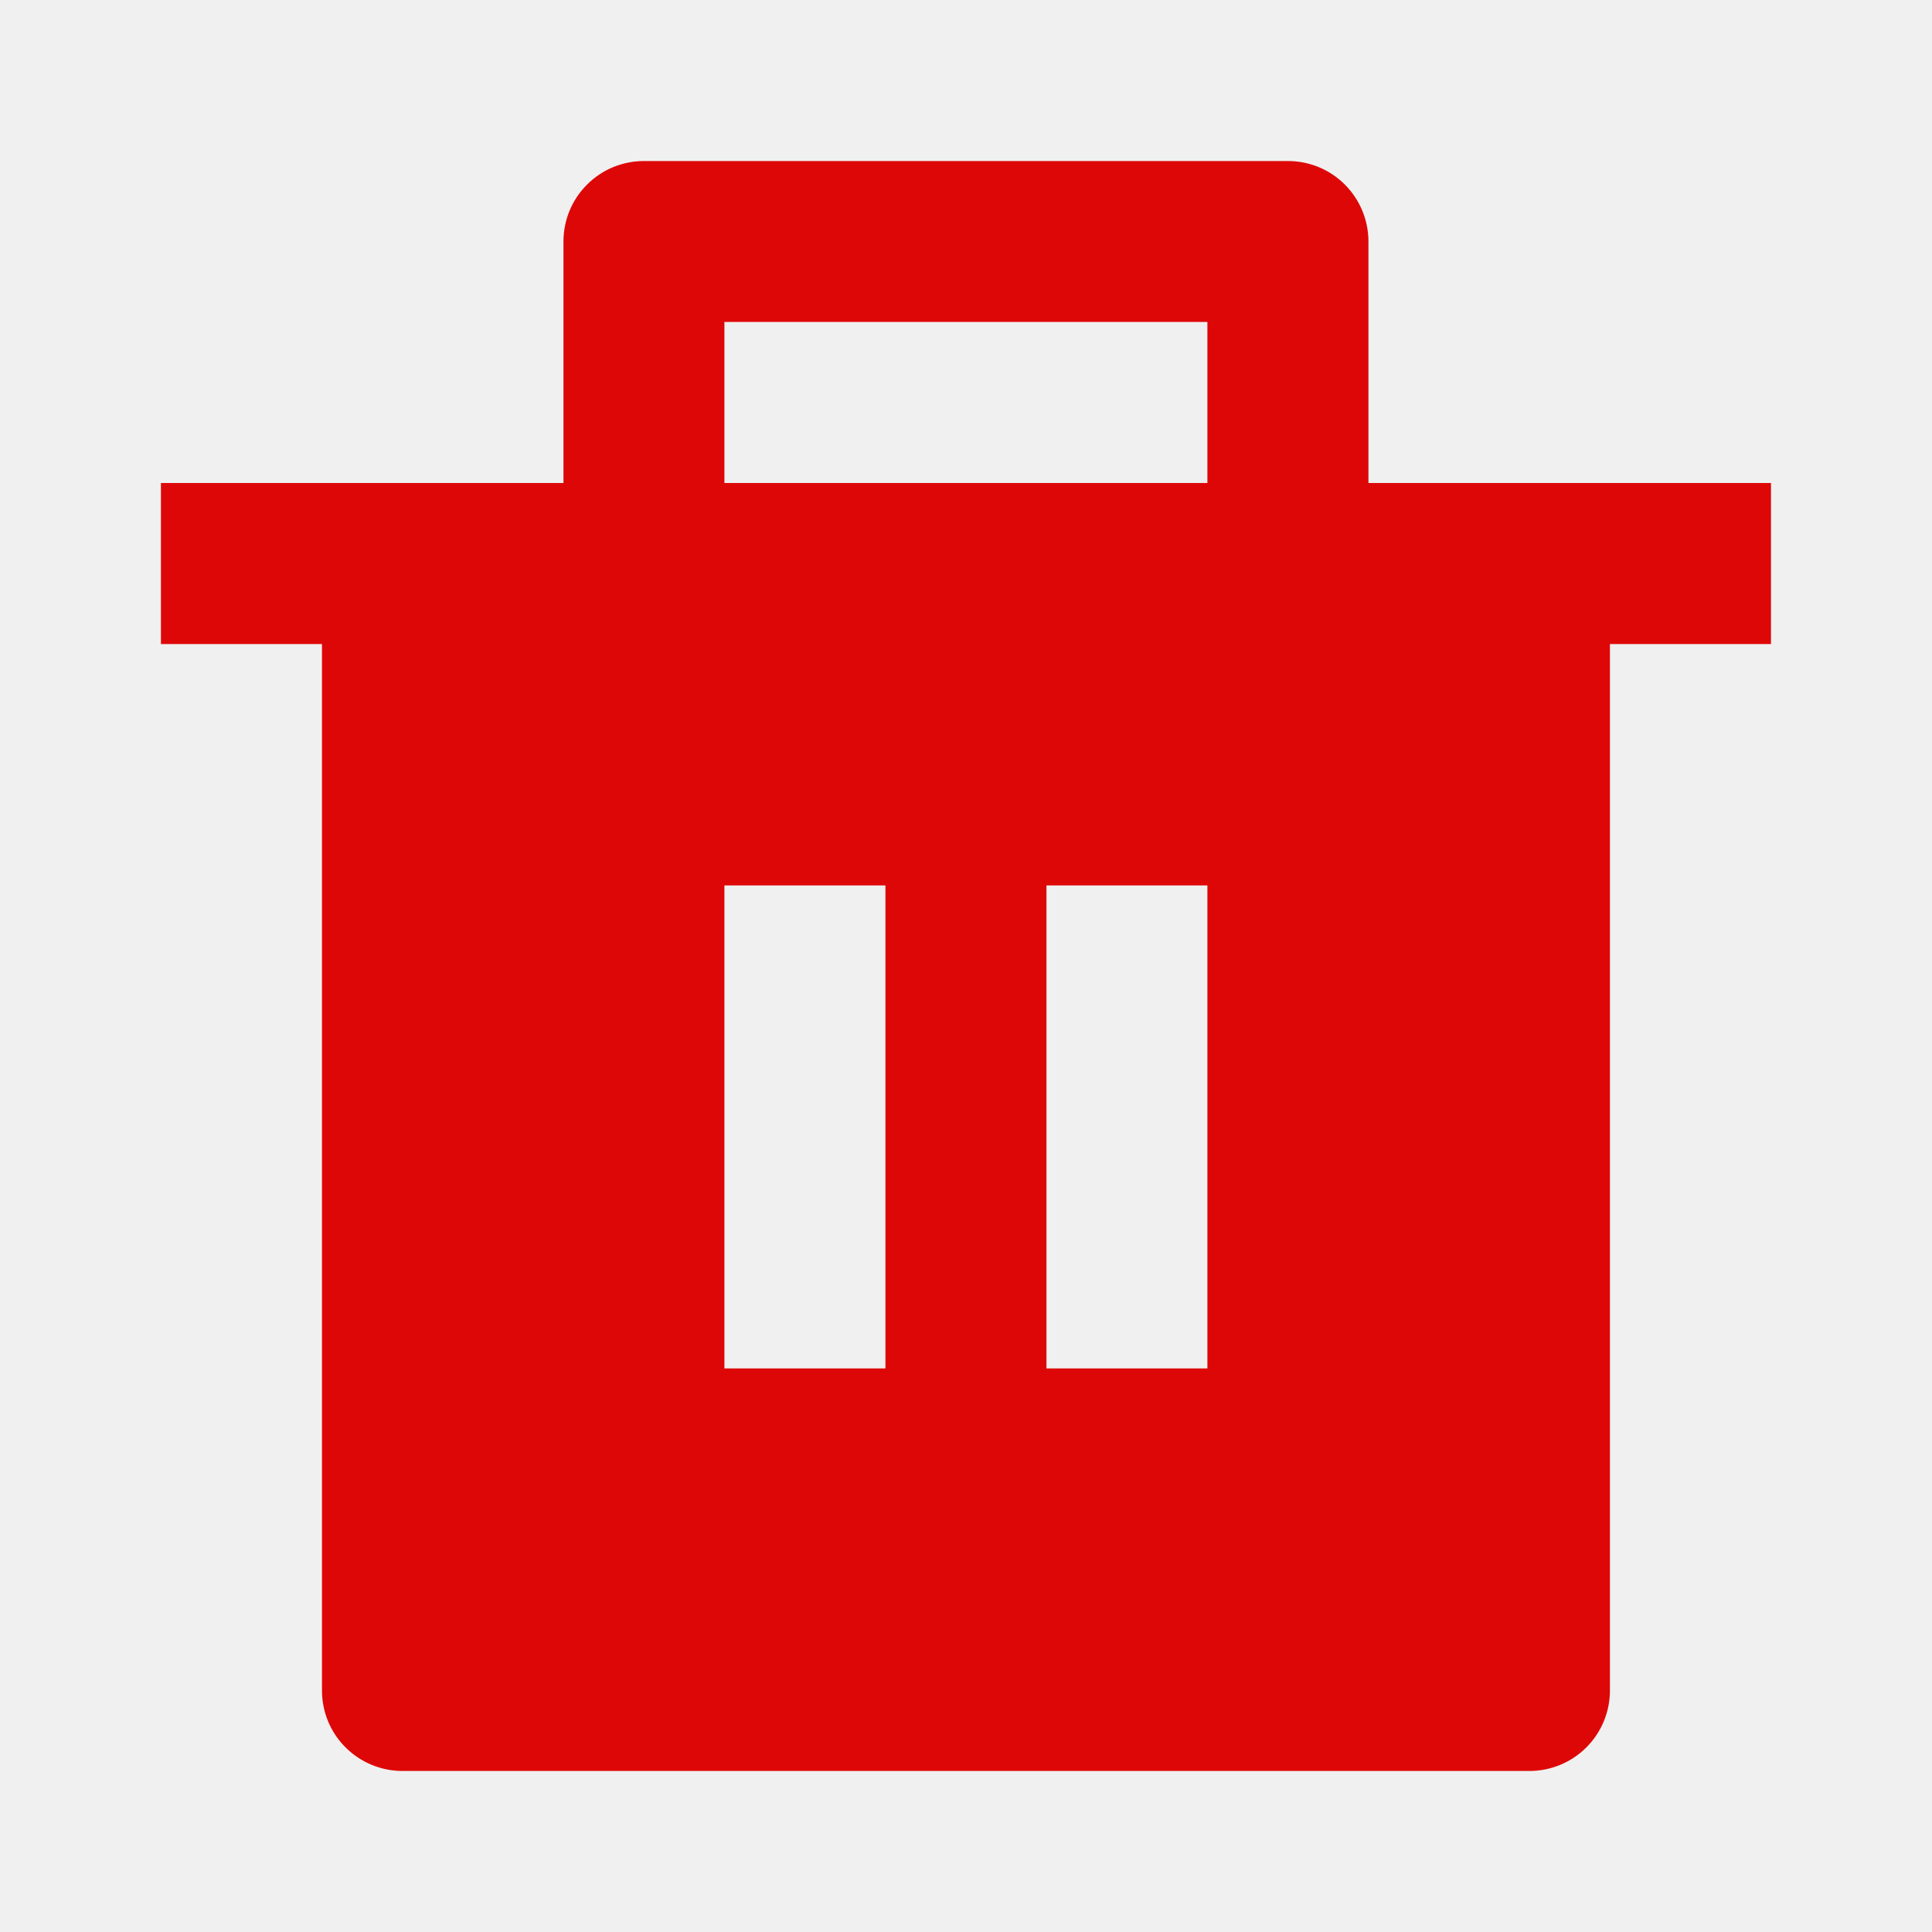
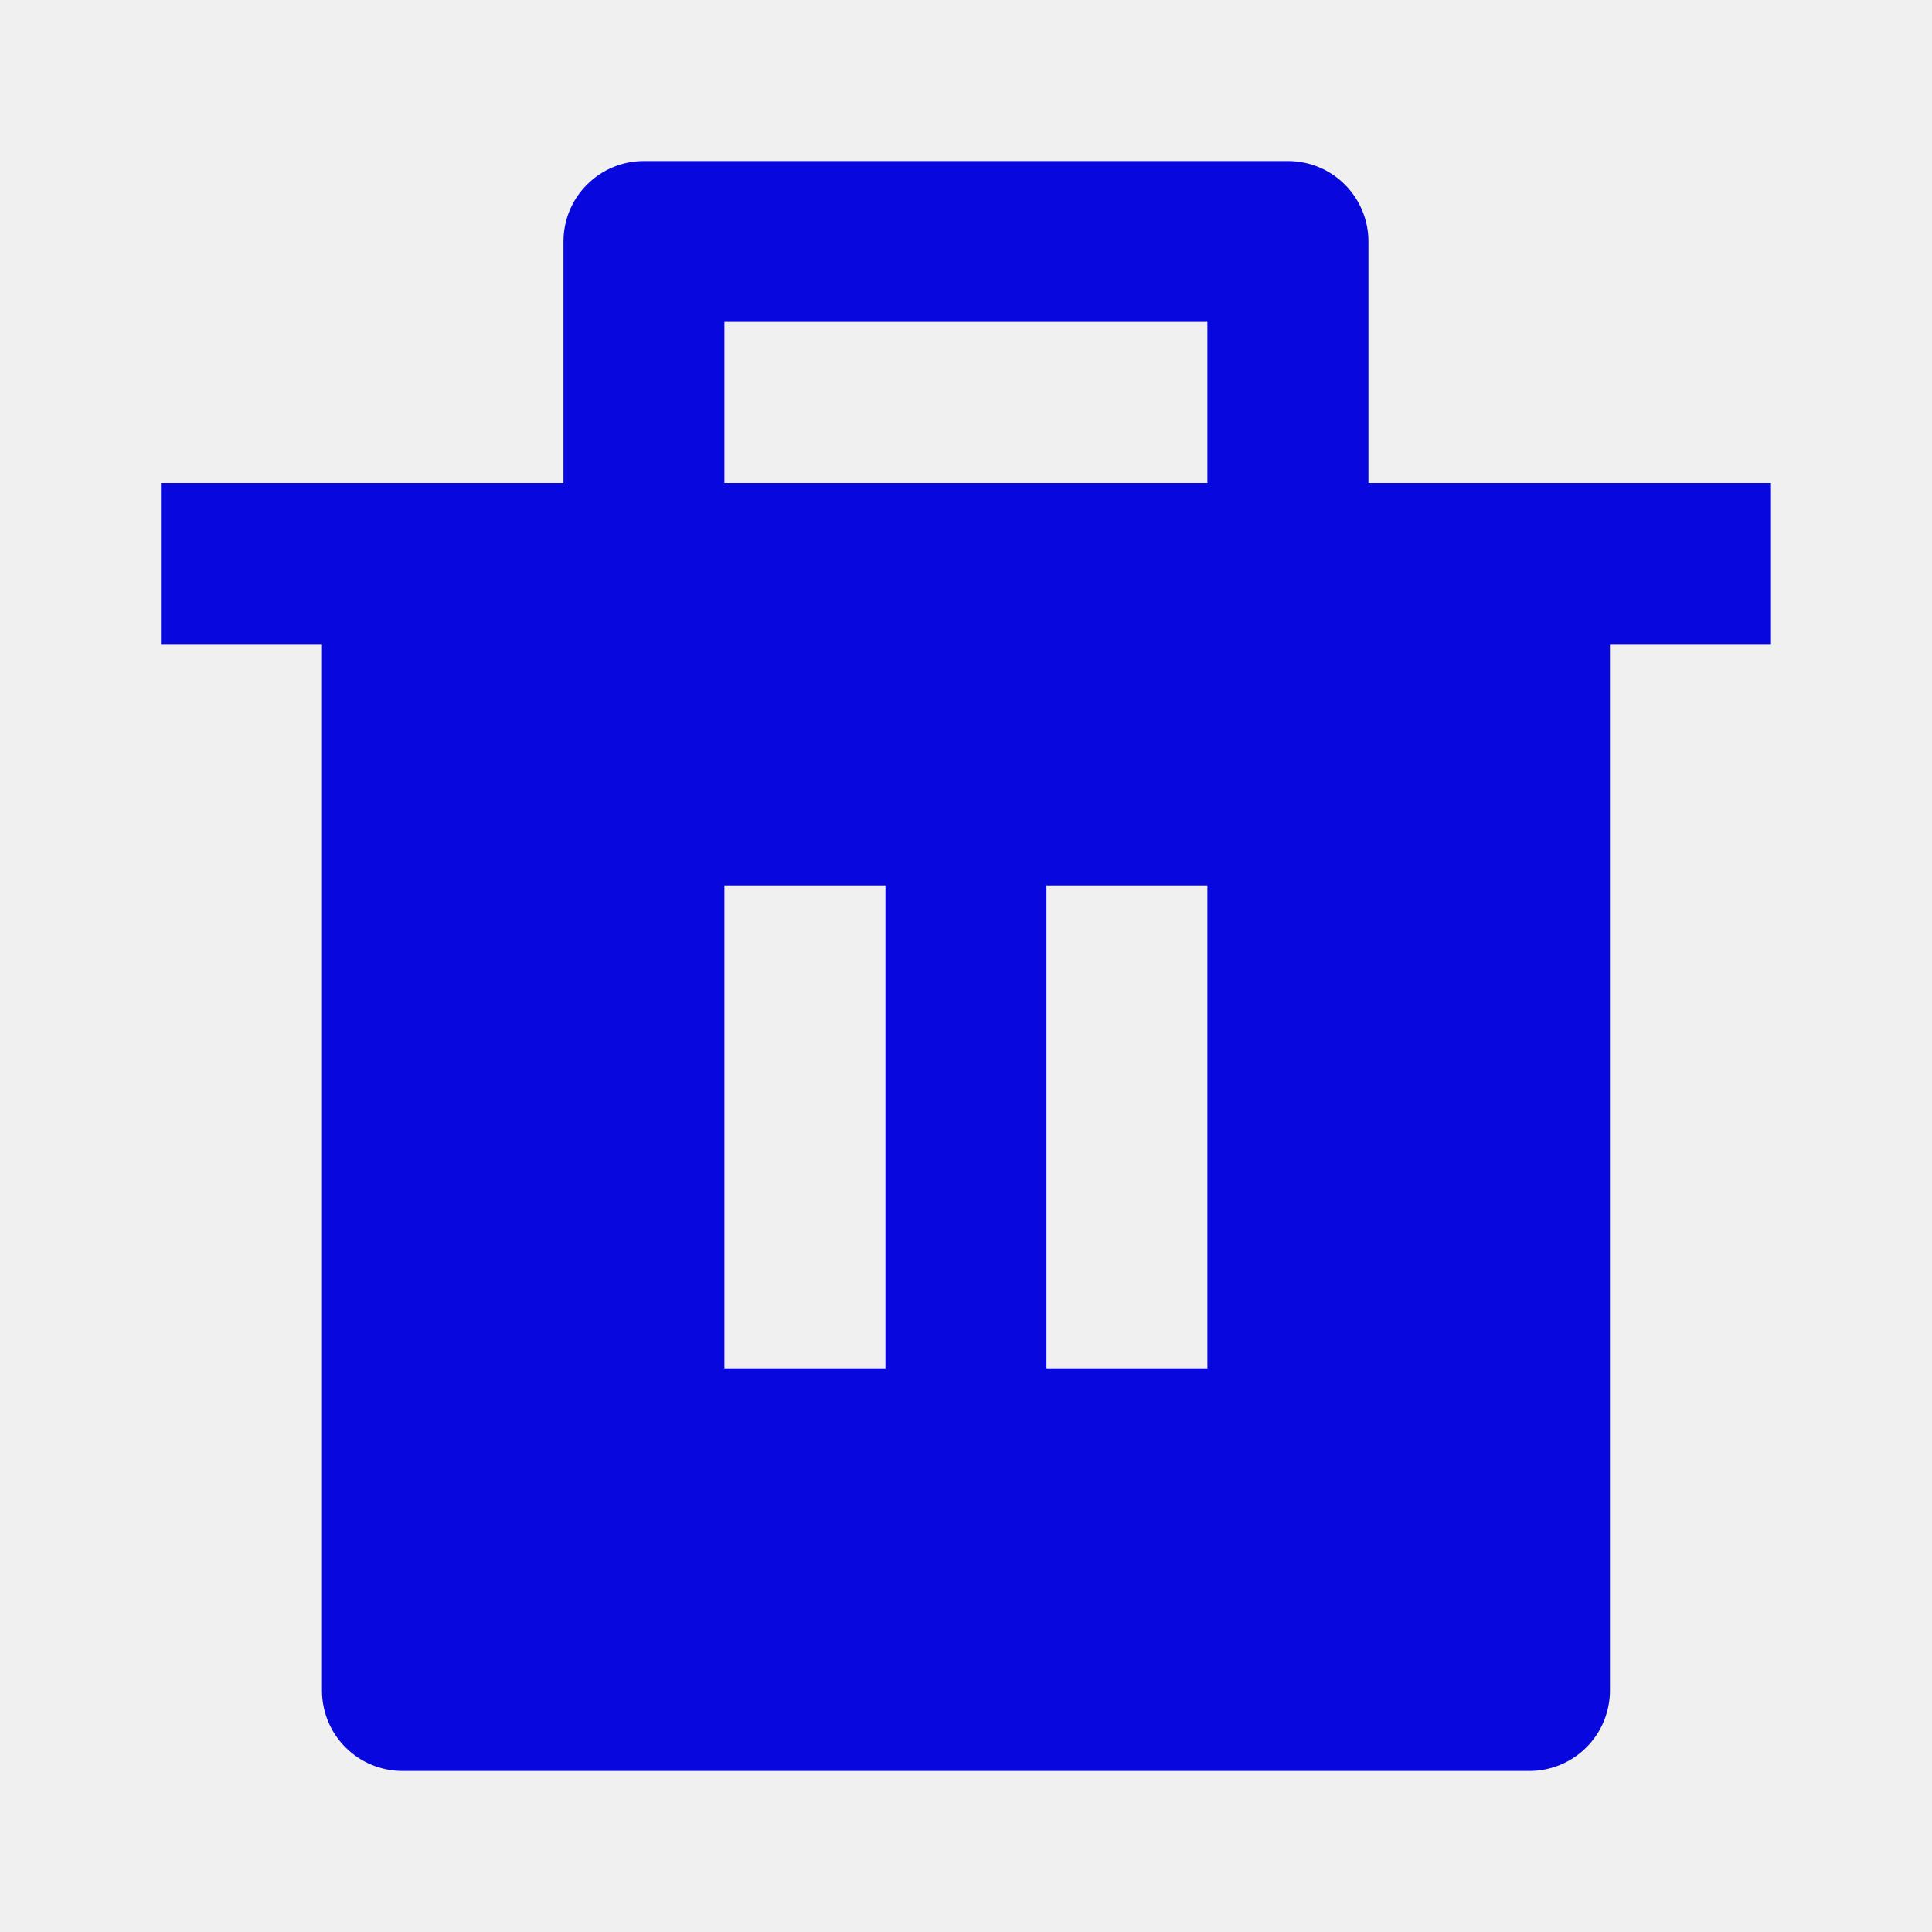
<svg xmlns="http://www.w3.org/2000/svg" width="20" height="20" viewBox="0 0 20 20" fill="none">
  <g clip-path="url(#clip0_511_3699)">
-     <path d="M14.166 5H18.333V6.667H16.666V17.5C16.666 17.721 16.578 17.933 16.422 18.089C16.266 18.245 16.054 18.333 15.833 18.333H4.166C3.945 18.333 3.733 18.245 3.577 18.089C3.42 17.933 3.333 17.721 3.333 17.5V6.667H1.666V5H5.833V2.5C5.833 2.279 5.92 2.067 6.077 1.911C6.233 1.754 6.445 1.667 6.666 1.667H13.333C13.554 1.667 13.766 1.754 13.922 1.911C14.078 2.067 14.166 2.279 14.166 2.5V5ZM7.499 9.166V14.166H9.166V9.166H7.499ZM10.833 9.166V14.166H12.499V9.166H10.833ZM7.499 3.333V5H12.499V3.333H7.499Z" fill="#DE0707" />
+     <path d="M14.166 5H18.333V6.667H16.666V17.5C16.666 17.721 16.578 17.933 16.422 18.089C16.266 18.245 16.054 18.333 15.833 18.333H4.166C3.945 18.333 3.733 18.245 3.577 18.089C3.42 17.933 3.333 17.721 3.333 17.5V6.667H1.666V5H5.833V2.5C5.833 2.279 5.92 2.067 6.077 1.911C6.233 1.754 6.445 1.667 6.666 1.667H13.333C13.554 1.667 13.766 1.754 13.922 1.911C14.078 2.067 14.166 2.279 14.166 2.5V5ZM7.499 9.166V14.166H9.166V9.166H7.499ZM10.833 9.166V14.166H12.499V9.166H10.833ZM7.499 3.333V5H12.499V3.333H7.499Z" fill="#0707DE" />
  </g>
  <defs>
    <clipPath id="clip0_511_3699">
      <rect width="20" height="20" fill="white" />
    </clipPath>
  </defs>
</svg>
